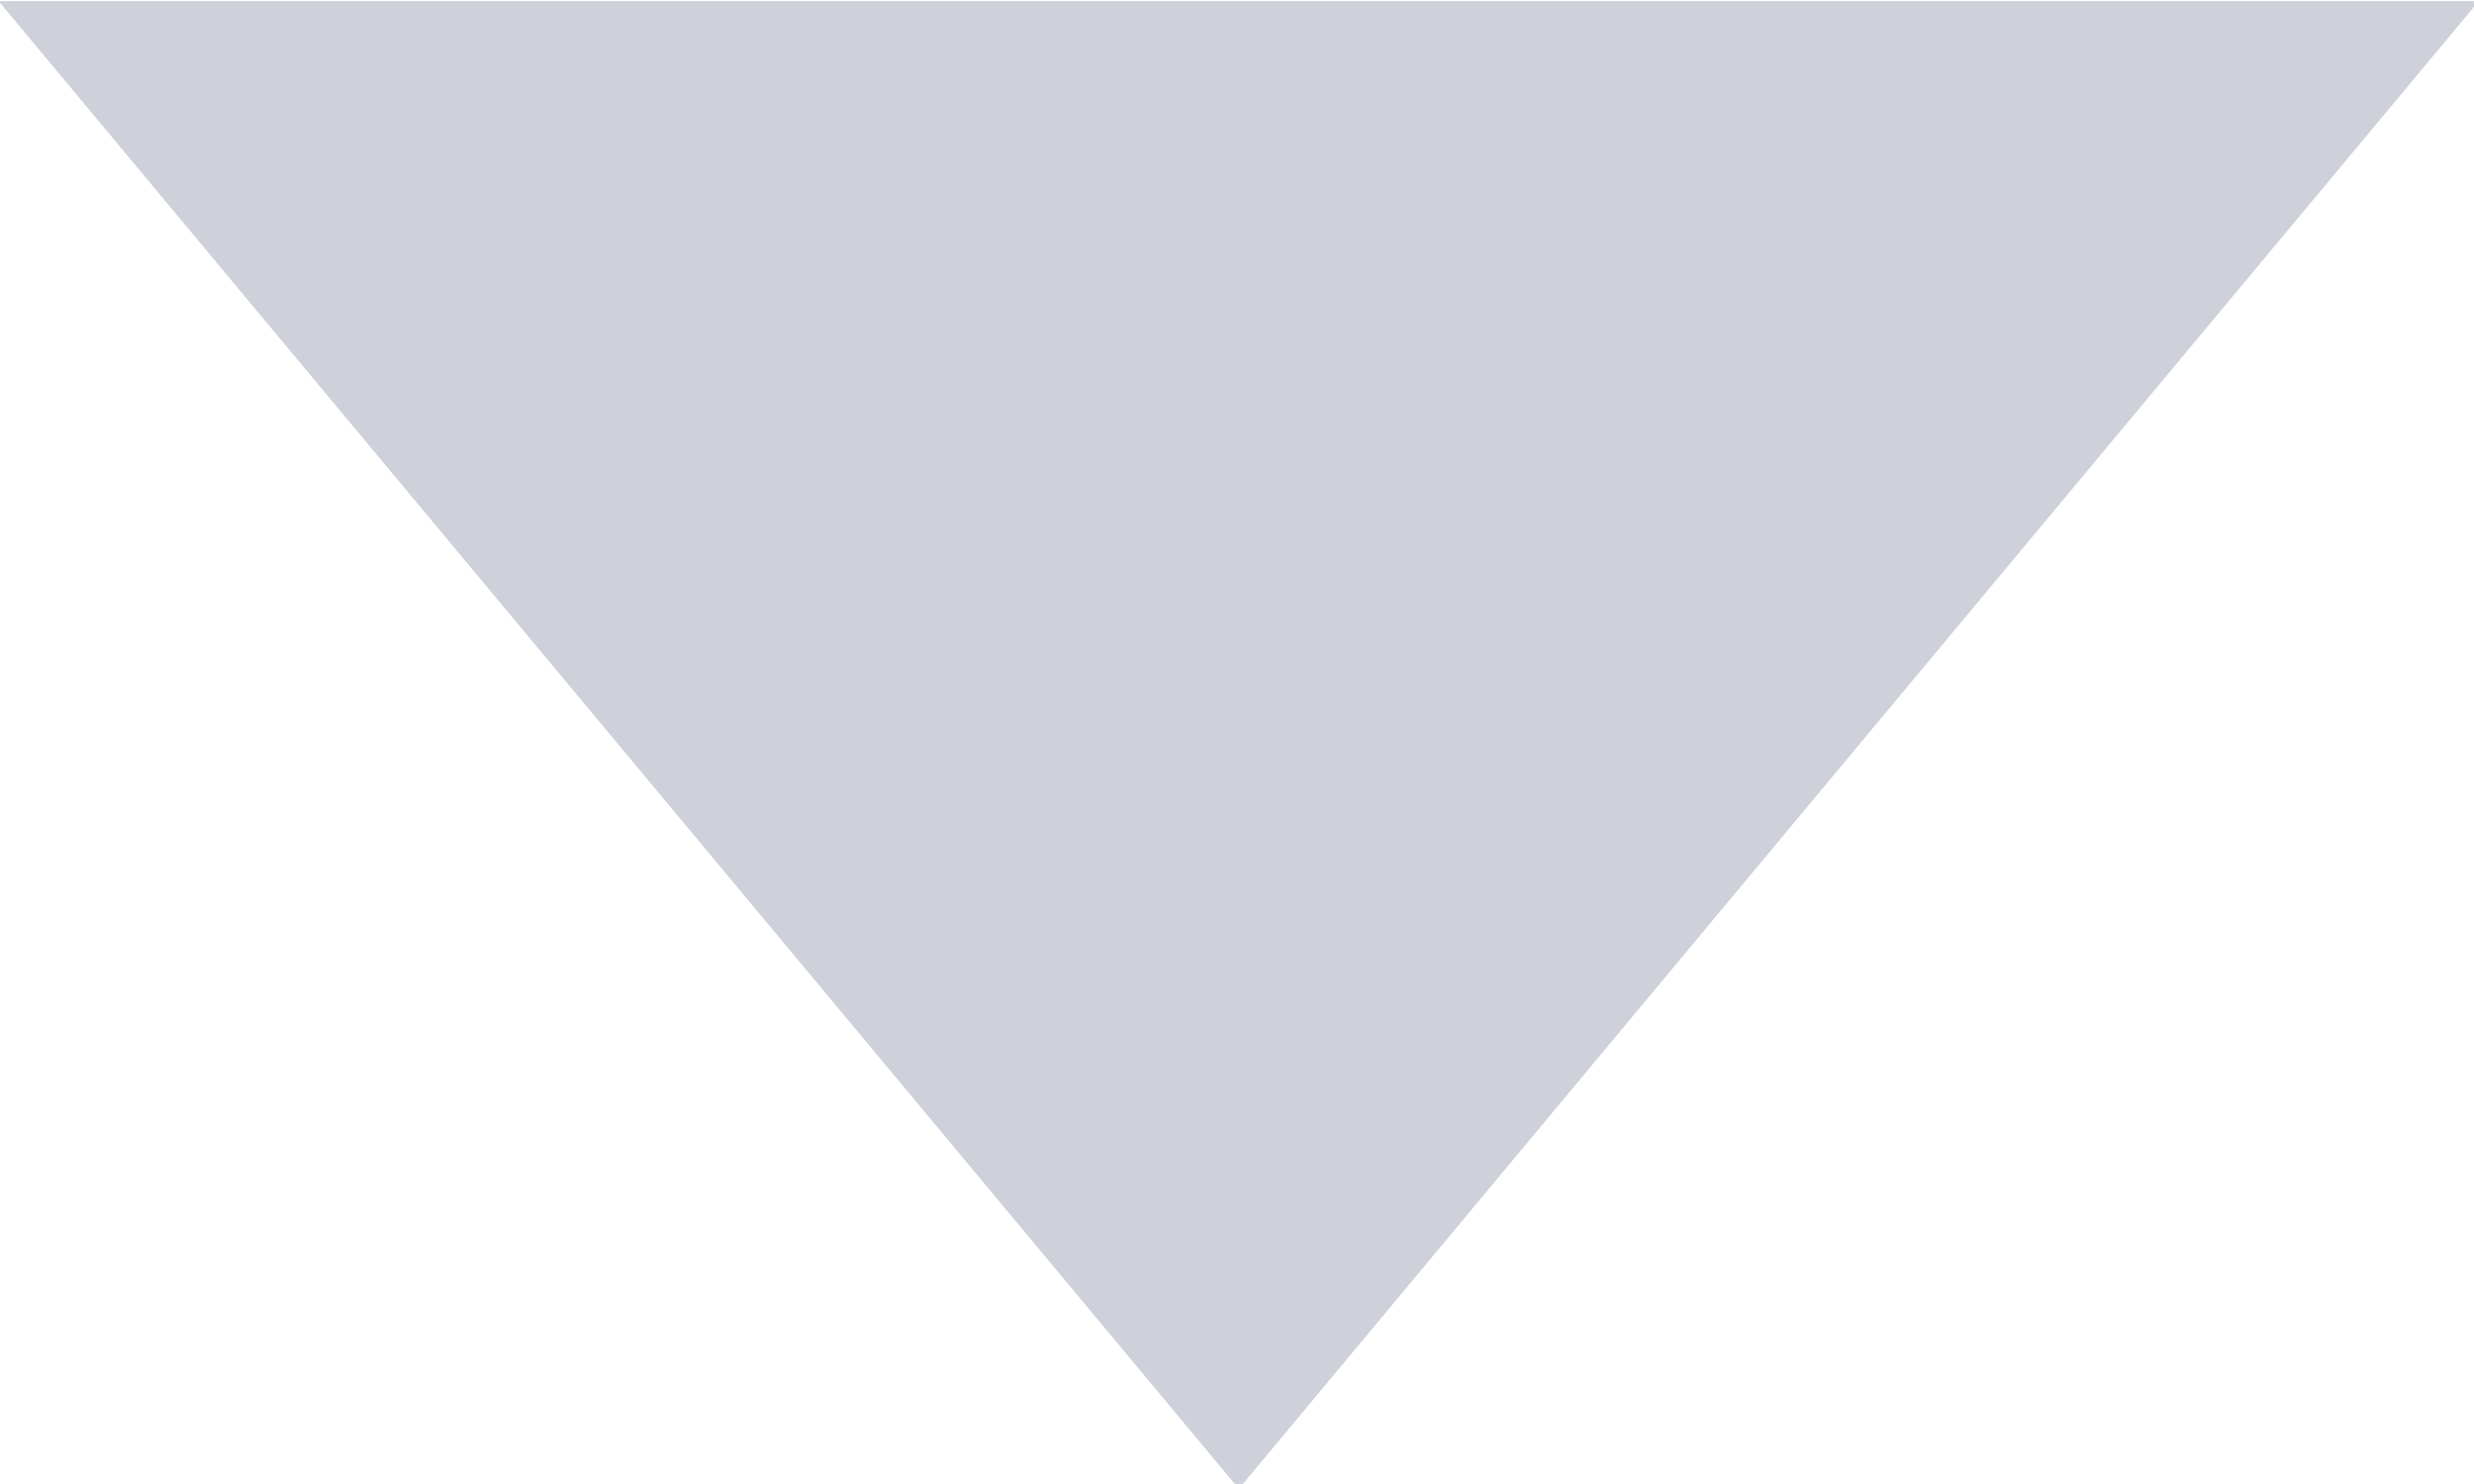
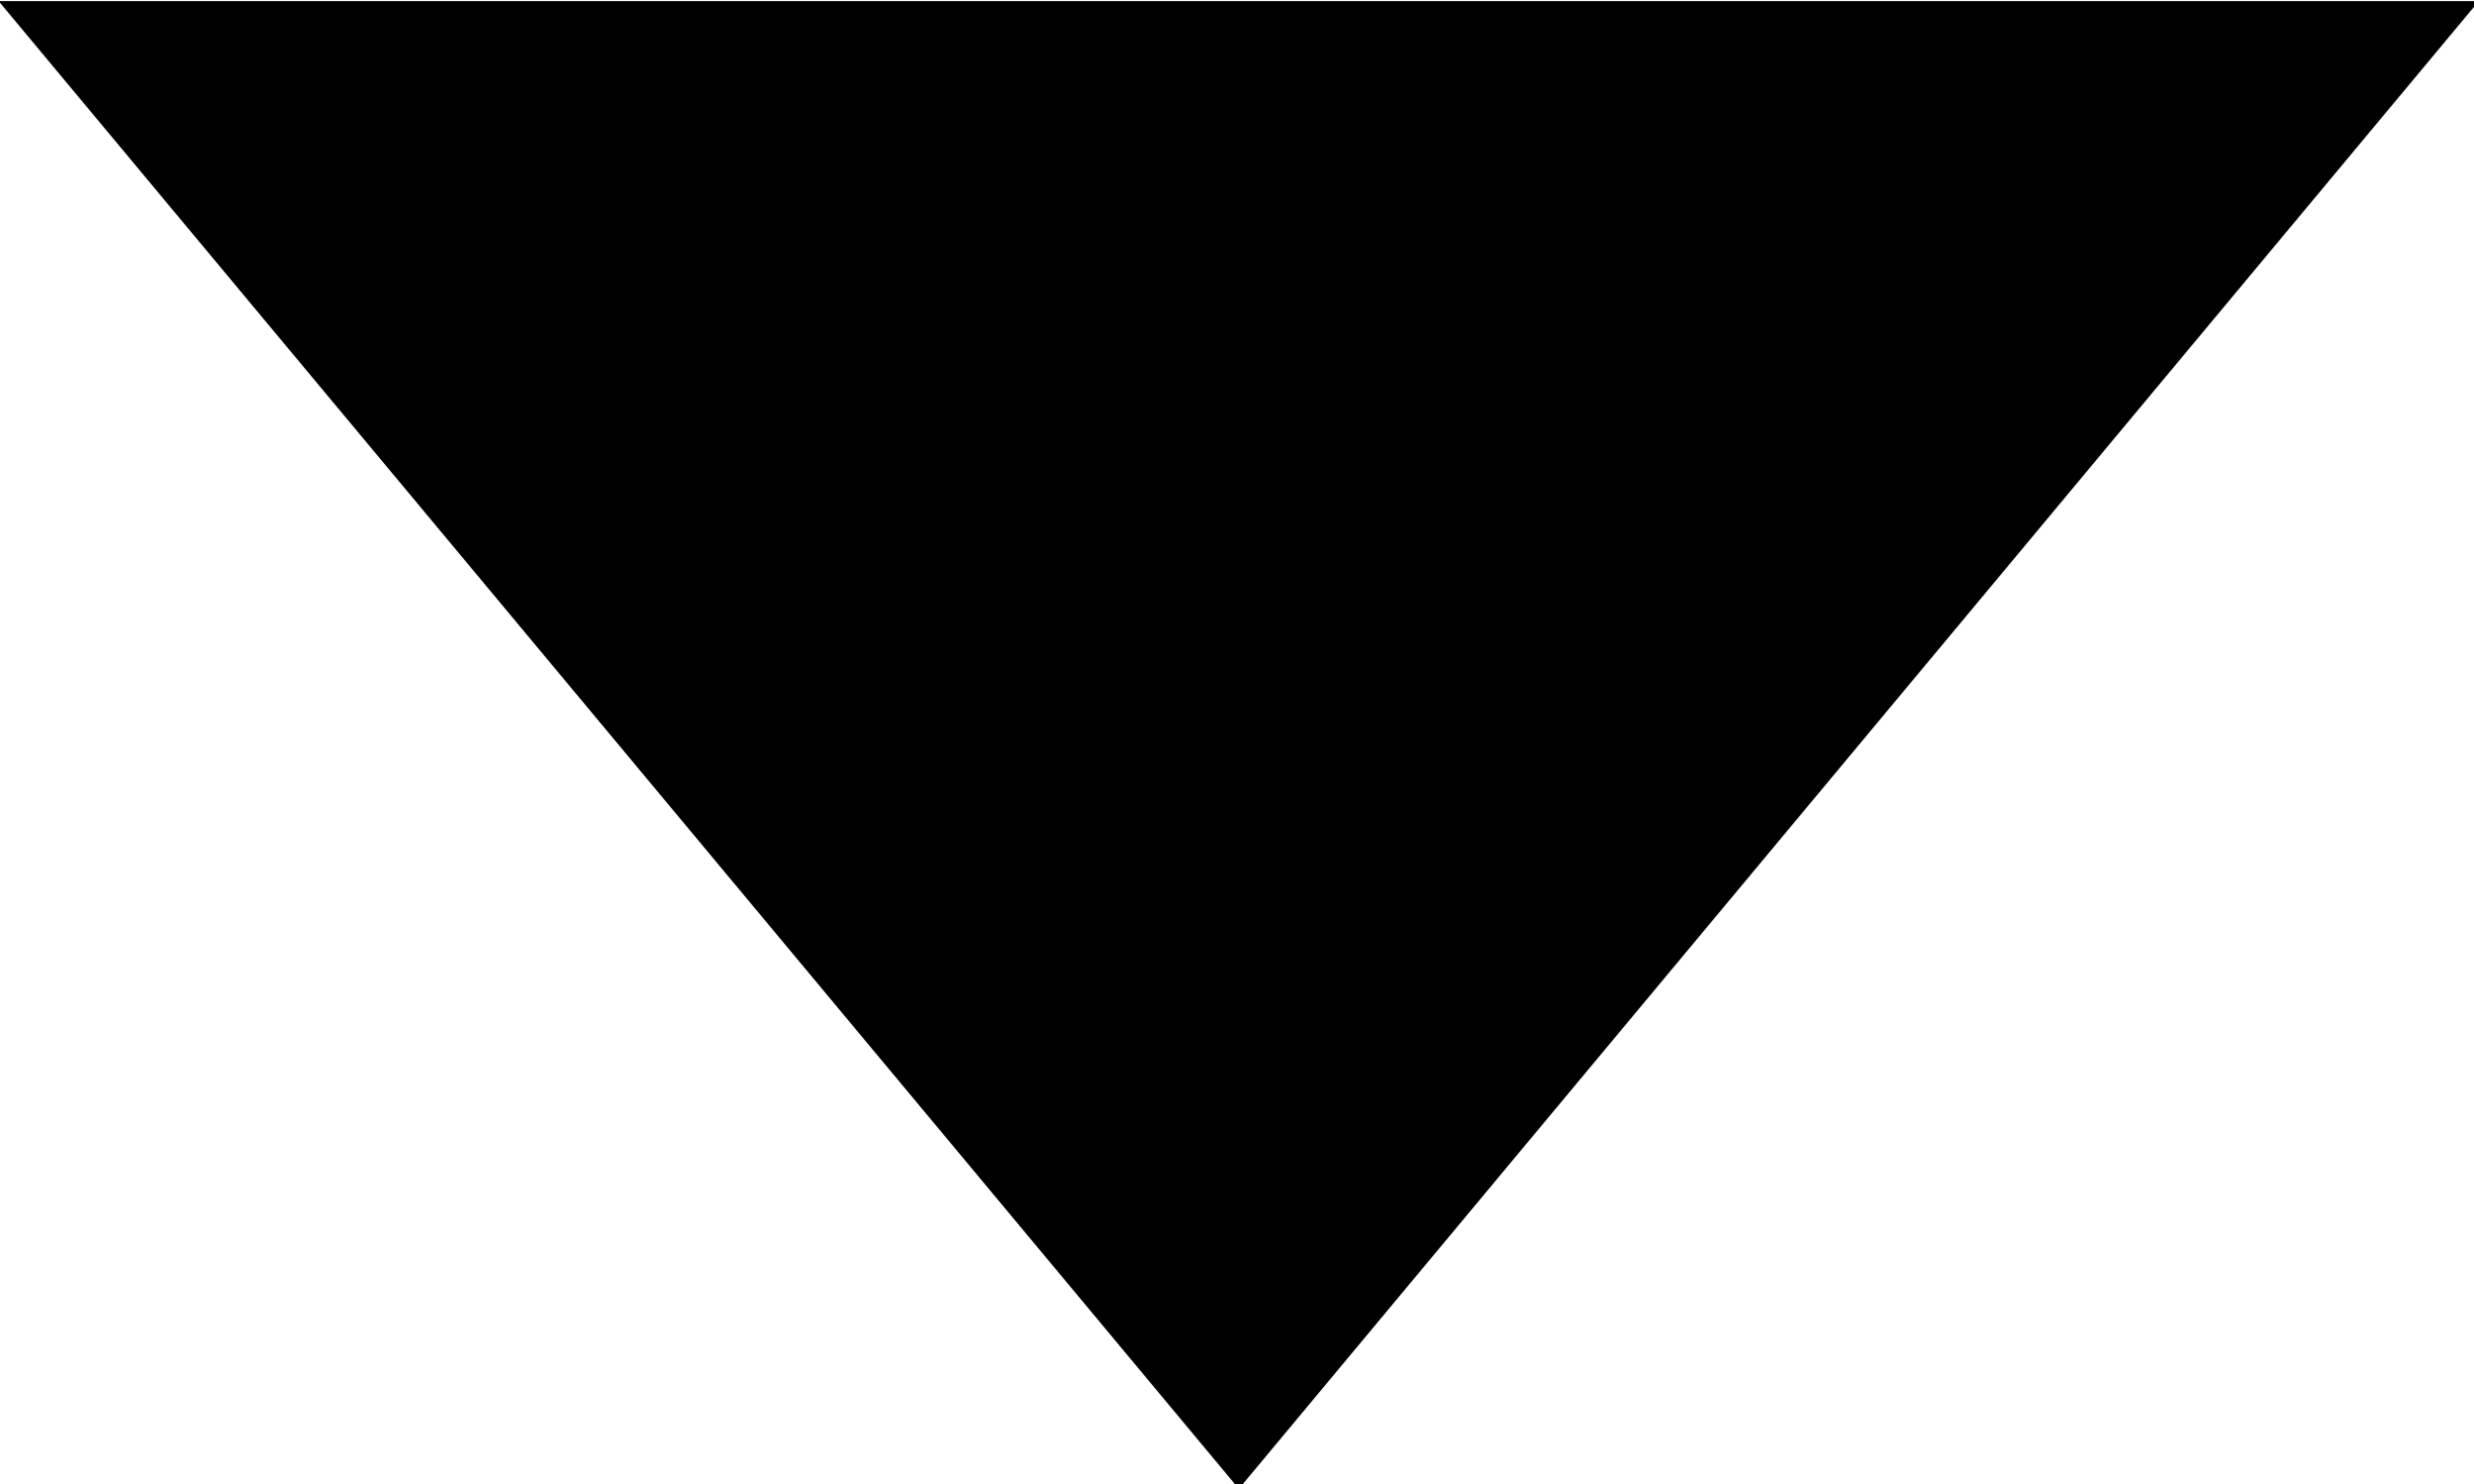
<svg xmlns="http://www.w3.org/2000/svg" width="10px" height="6px" viewBox="0 0 10 6" version="1.1">
  <defs />
-   <g id="Page-1" stroke="none" stroke-width="1" fill="none" fill-rule="evenodd">
-     <g id="teamawesome-team-members" transform="translate(-1325, -265)" fill="#CED0DA">
+   <g id="Page-1" stroke="none" stroke-width="1">
+     <g id="teamawesome-team-members" transform="translate(-1325, -265)">
      <g id="Person-1" transform="translate(205, 227)">
        <g id="Base">
          <polygon id="Arrow" transform="translate(1125.007, 41.0125) rotate(-90) translate(-1125.007, -41.0125) " points="1128.015 36 1122 41.013 1128.015 46.025" />
        </g>
      </g>
    </g>
  </g>
</svg>
